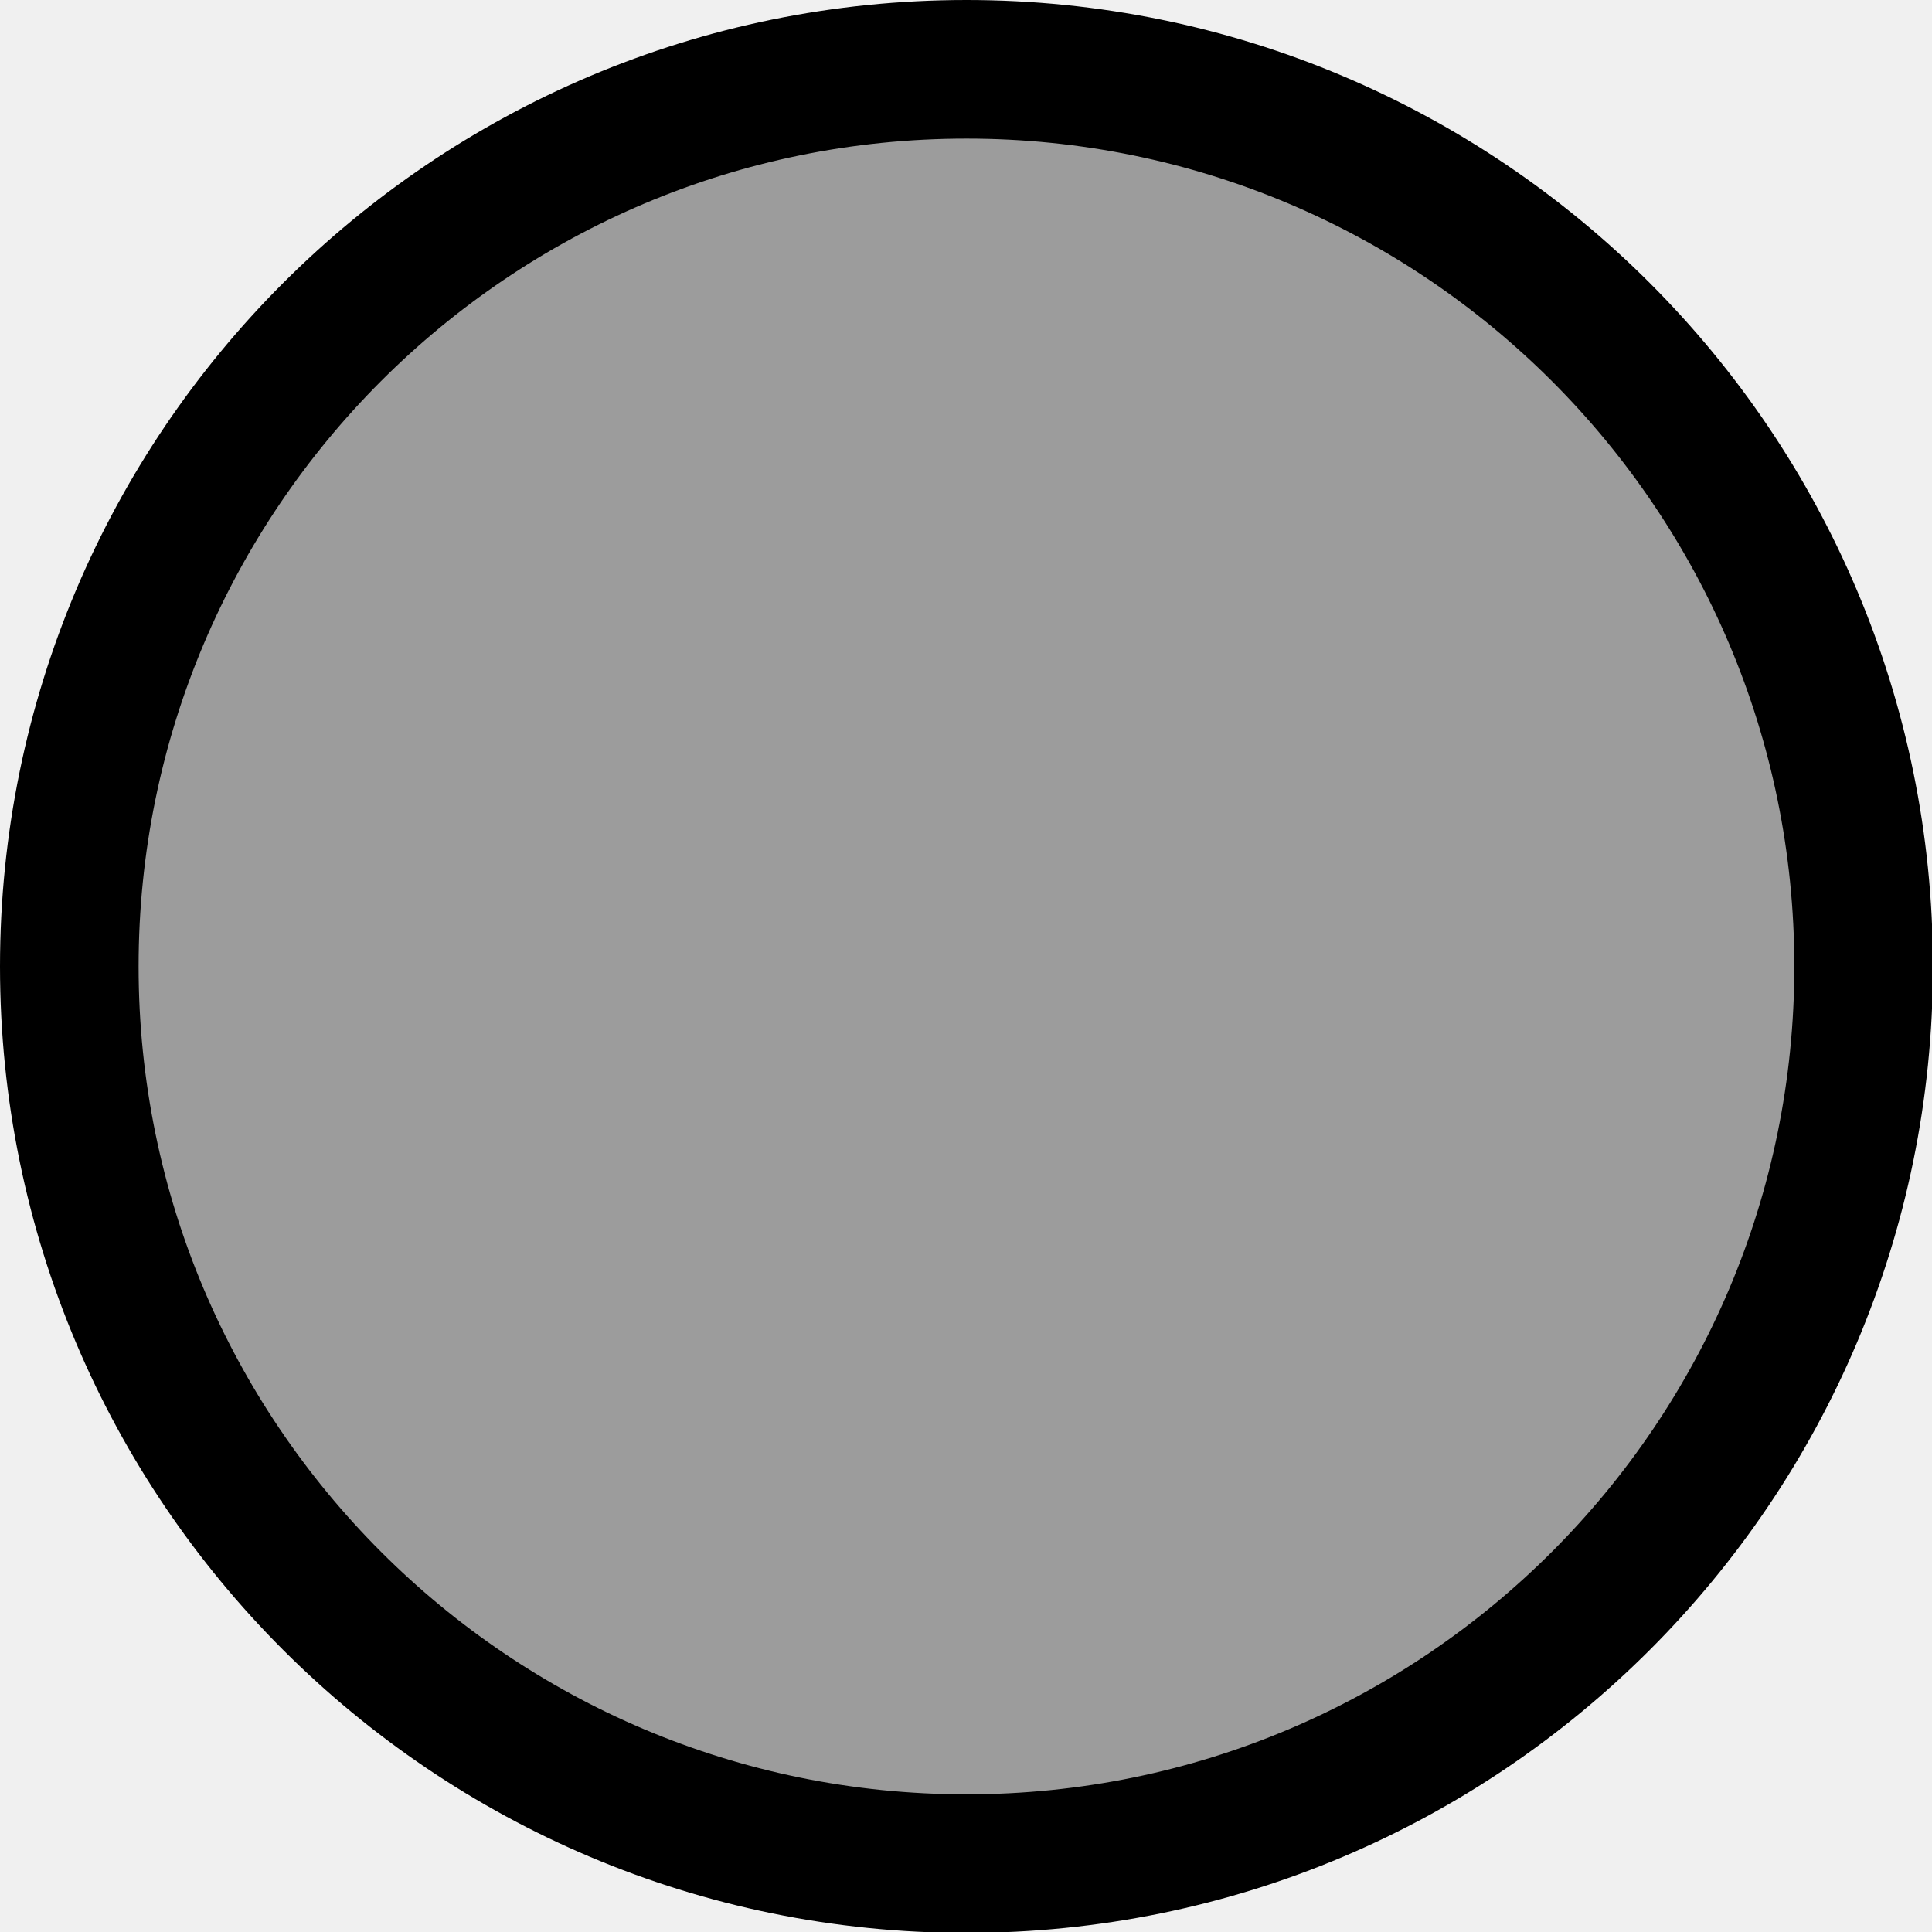
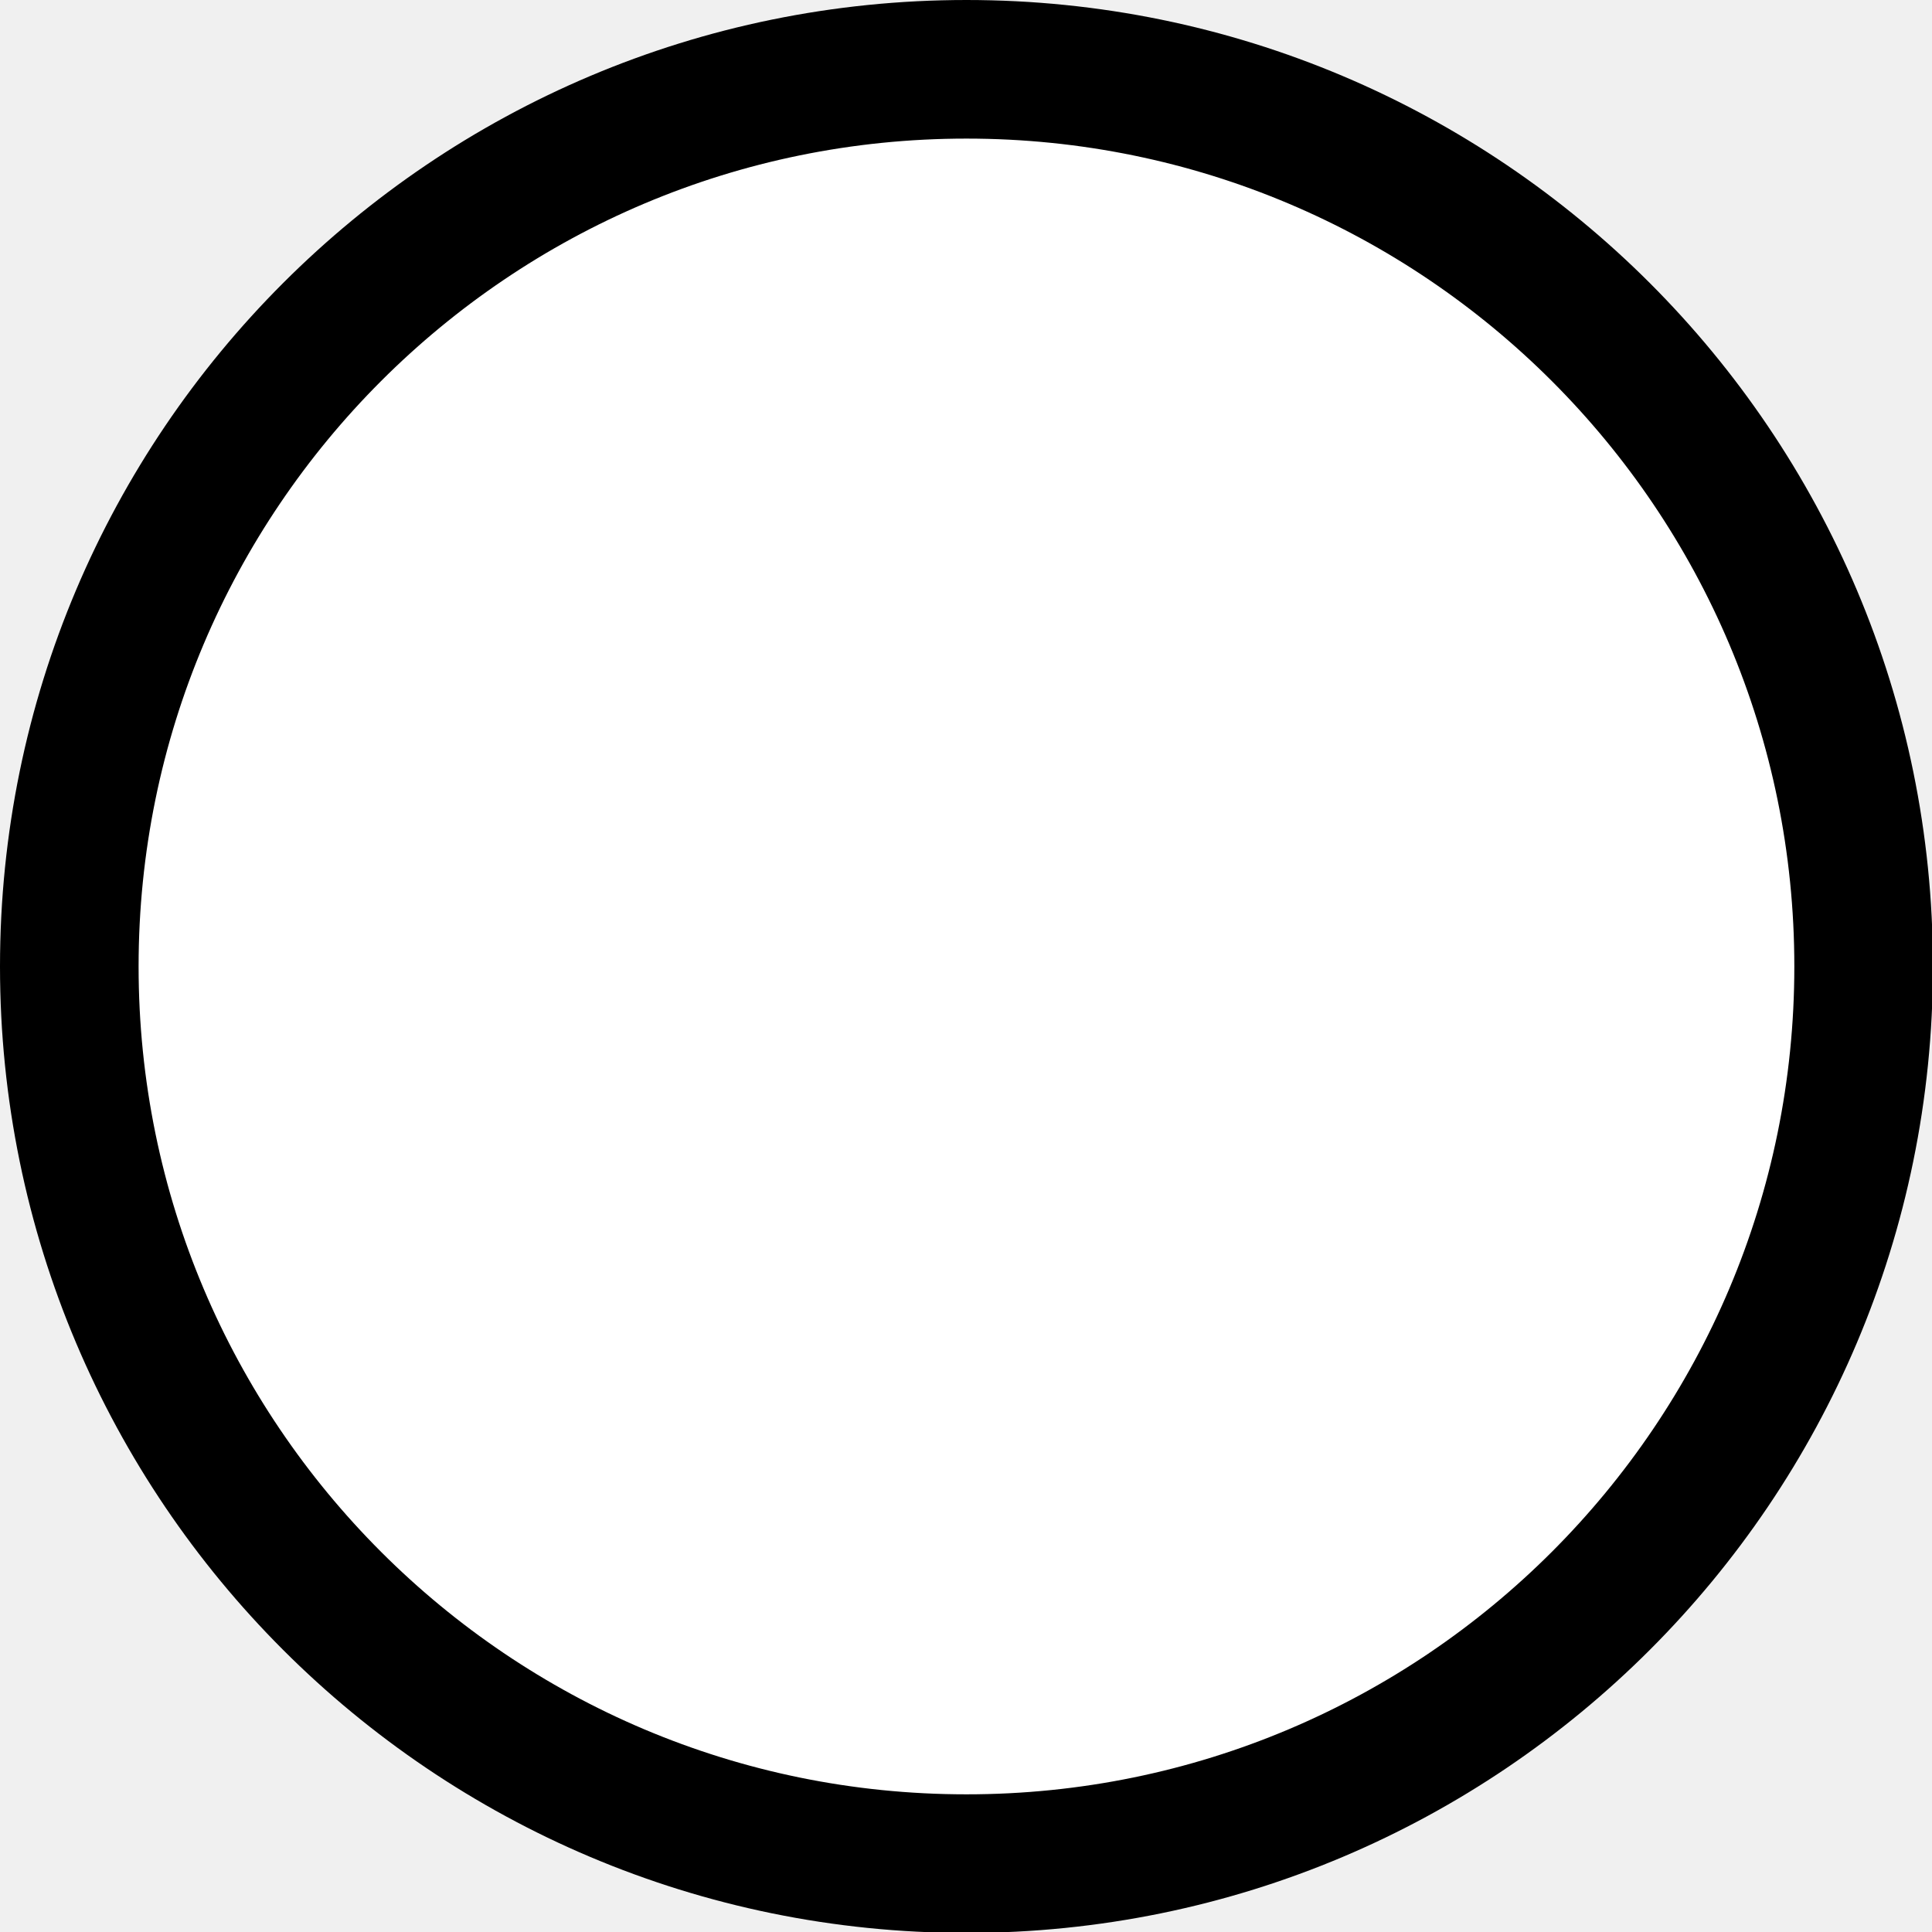
- <svg xmlns="http://www.w3.org/2000/svg" version="1.1" viewBox="0 0 209.1 209.1">
+ <svg xmlns="http://www.w3.org/2000/svg" version="1.1" viewBox="0 0 209.1 209.1" fill="white">
  <defs>
    <style>
      .roll-cls-1 {
-         fill: #9c9c9c;
+         fill: inherit;
        stroke: #000;
        stroke-linejoin: round;
        stroke-width: 15px;
      }
    </style>
  </defs>
  <g>
-     <g id="adsd">
-       <g id="Roll">
-         <circle id="base" class="roll-cls-1" cx="104.6" cy="104.6" r="97.1" />
-       </g>
+     <g id="Roll">
+       <circle class="roll-cls-1" cx="104.6" cy="104.6" r="97.1" />
    </g>
  </g>
</svg>
